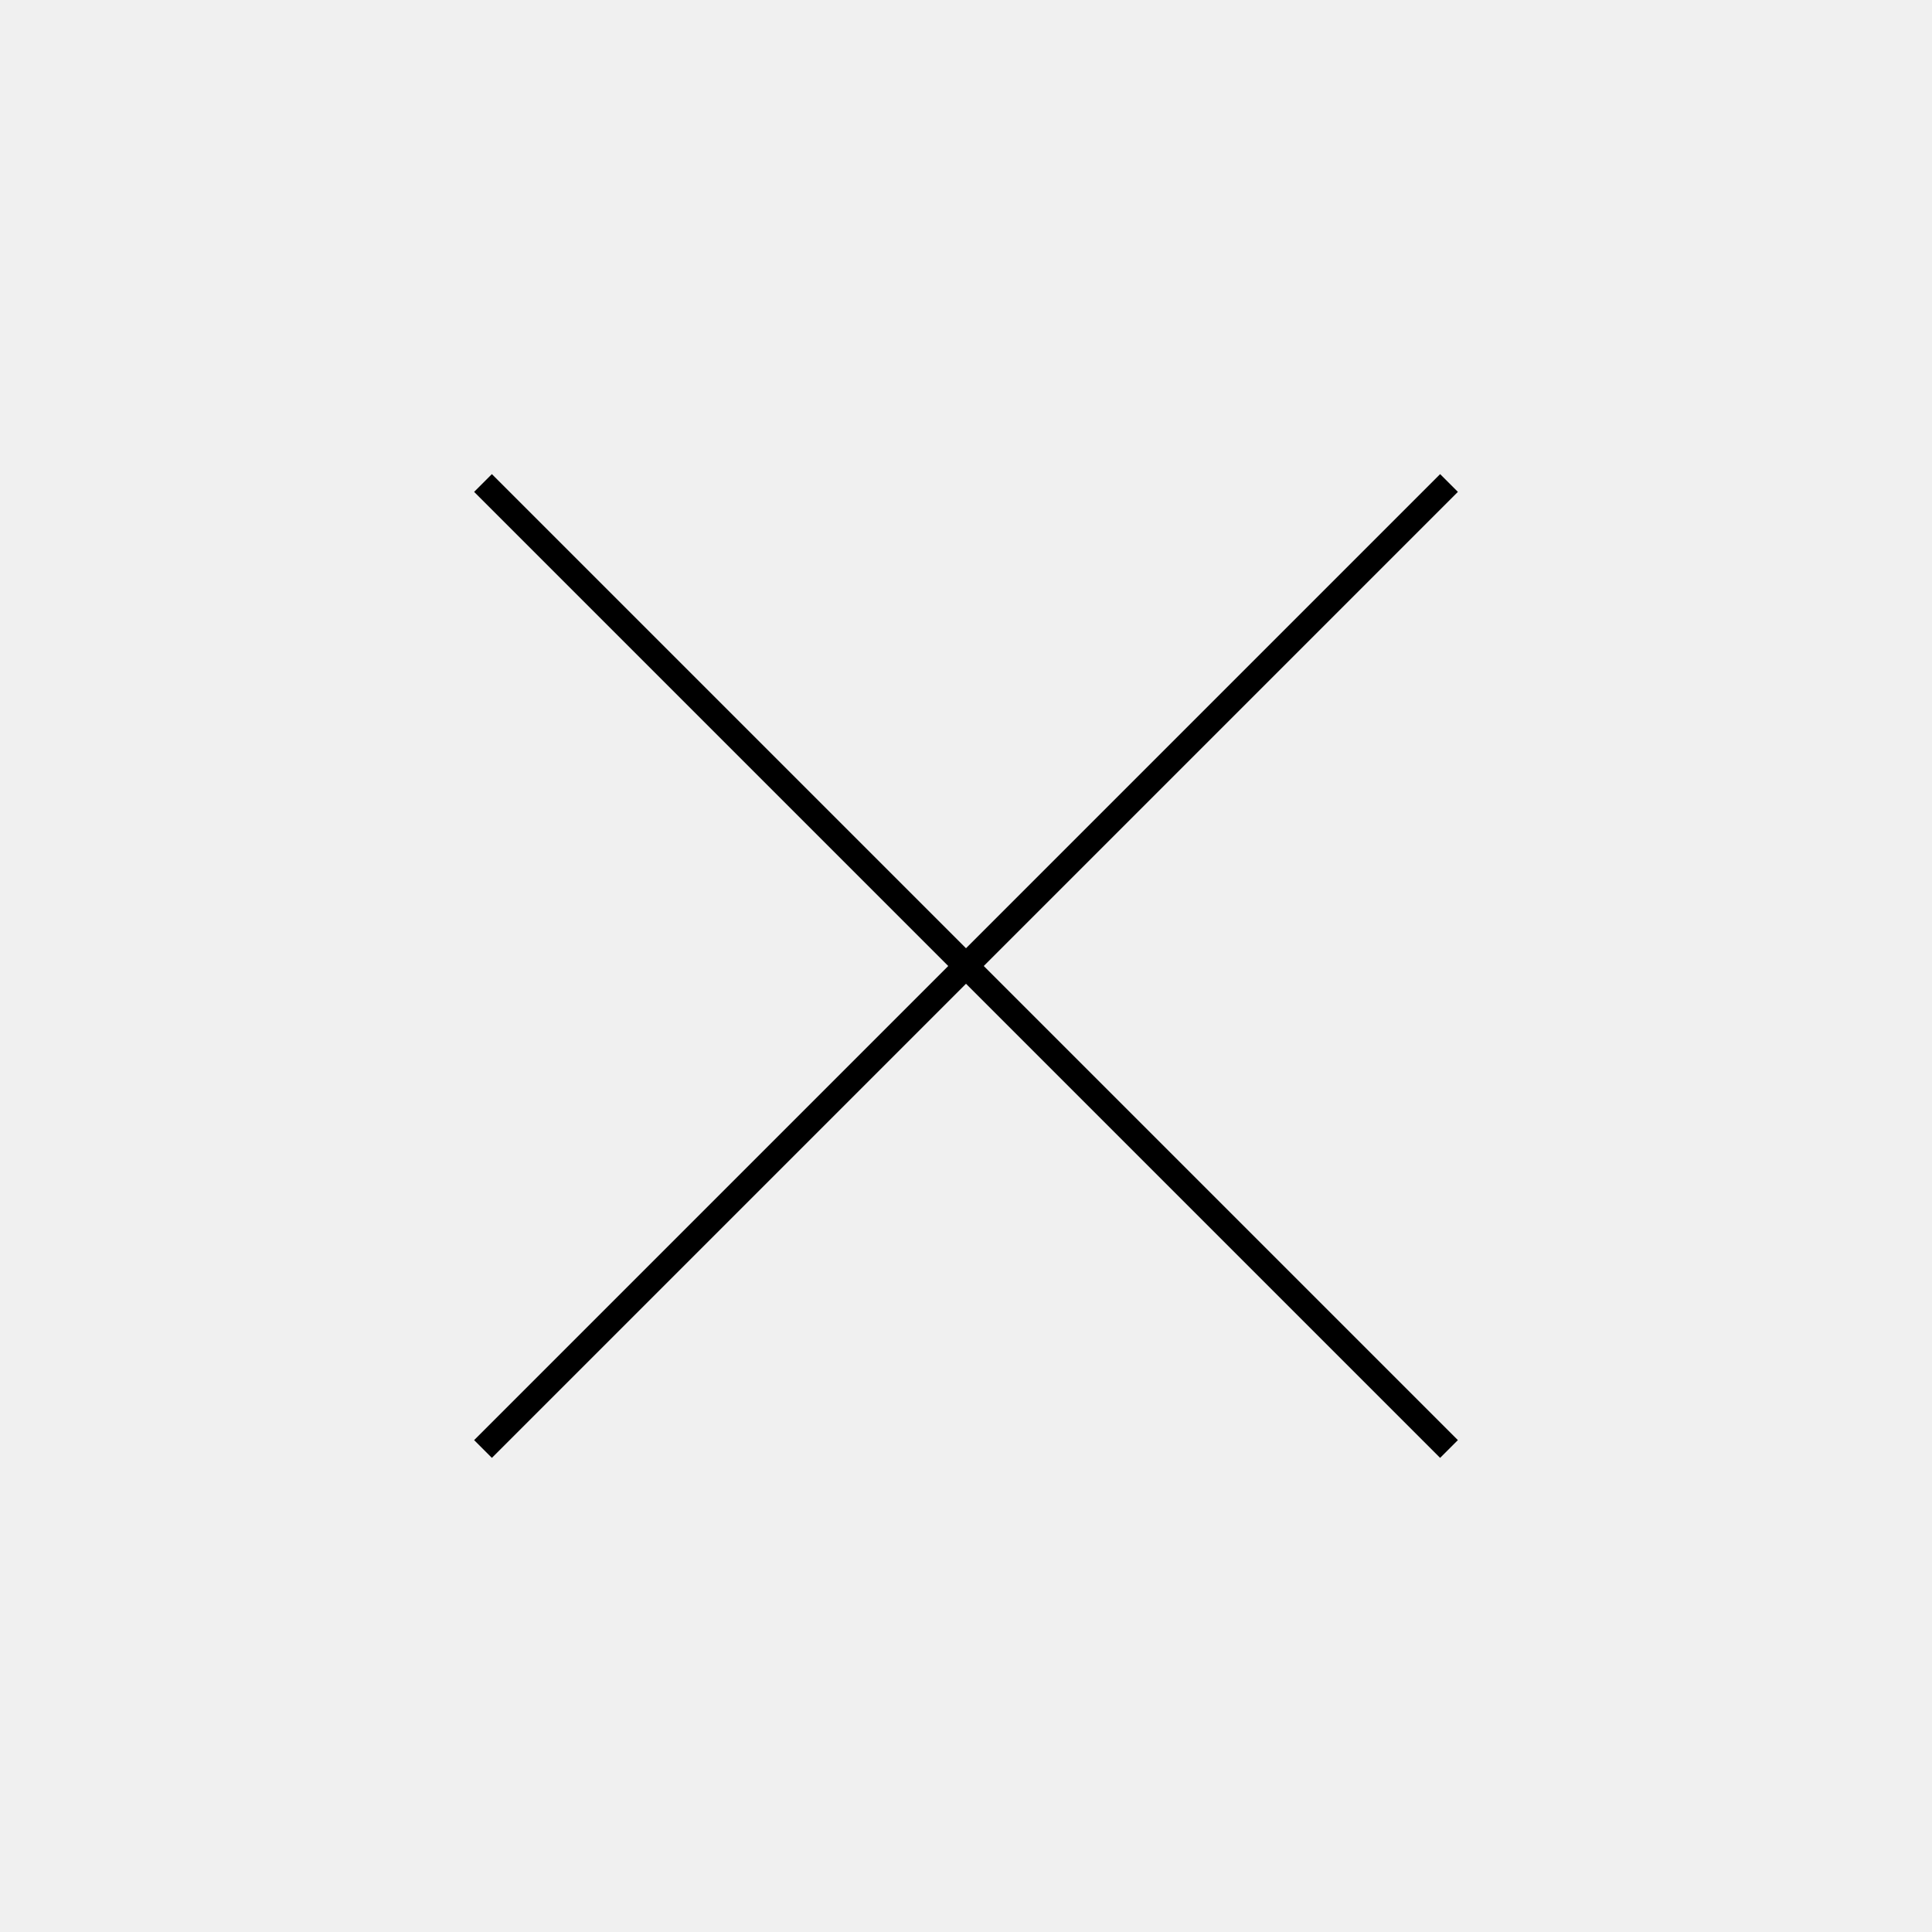
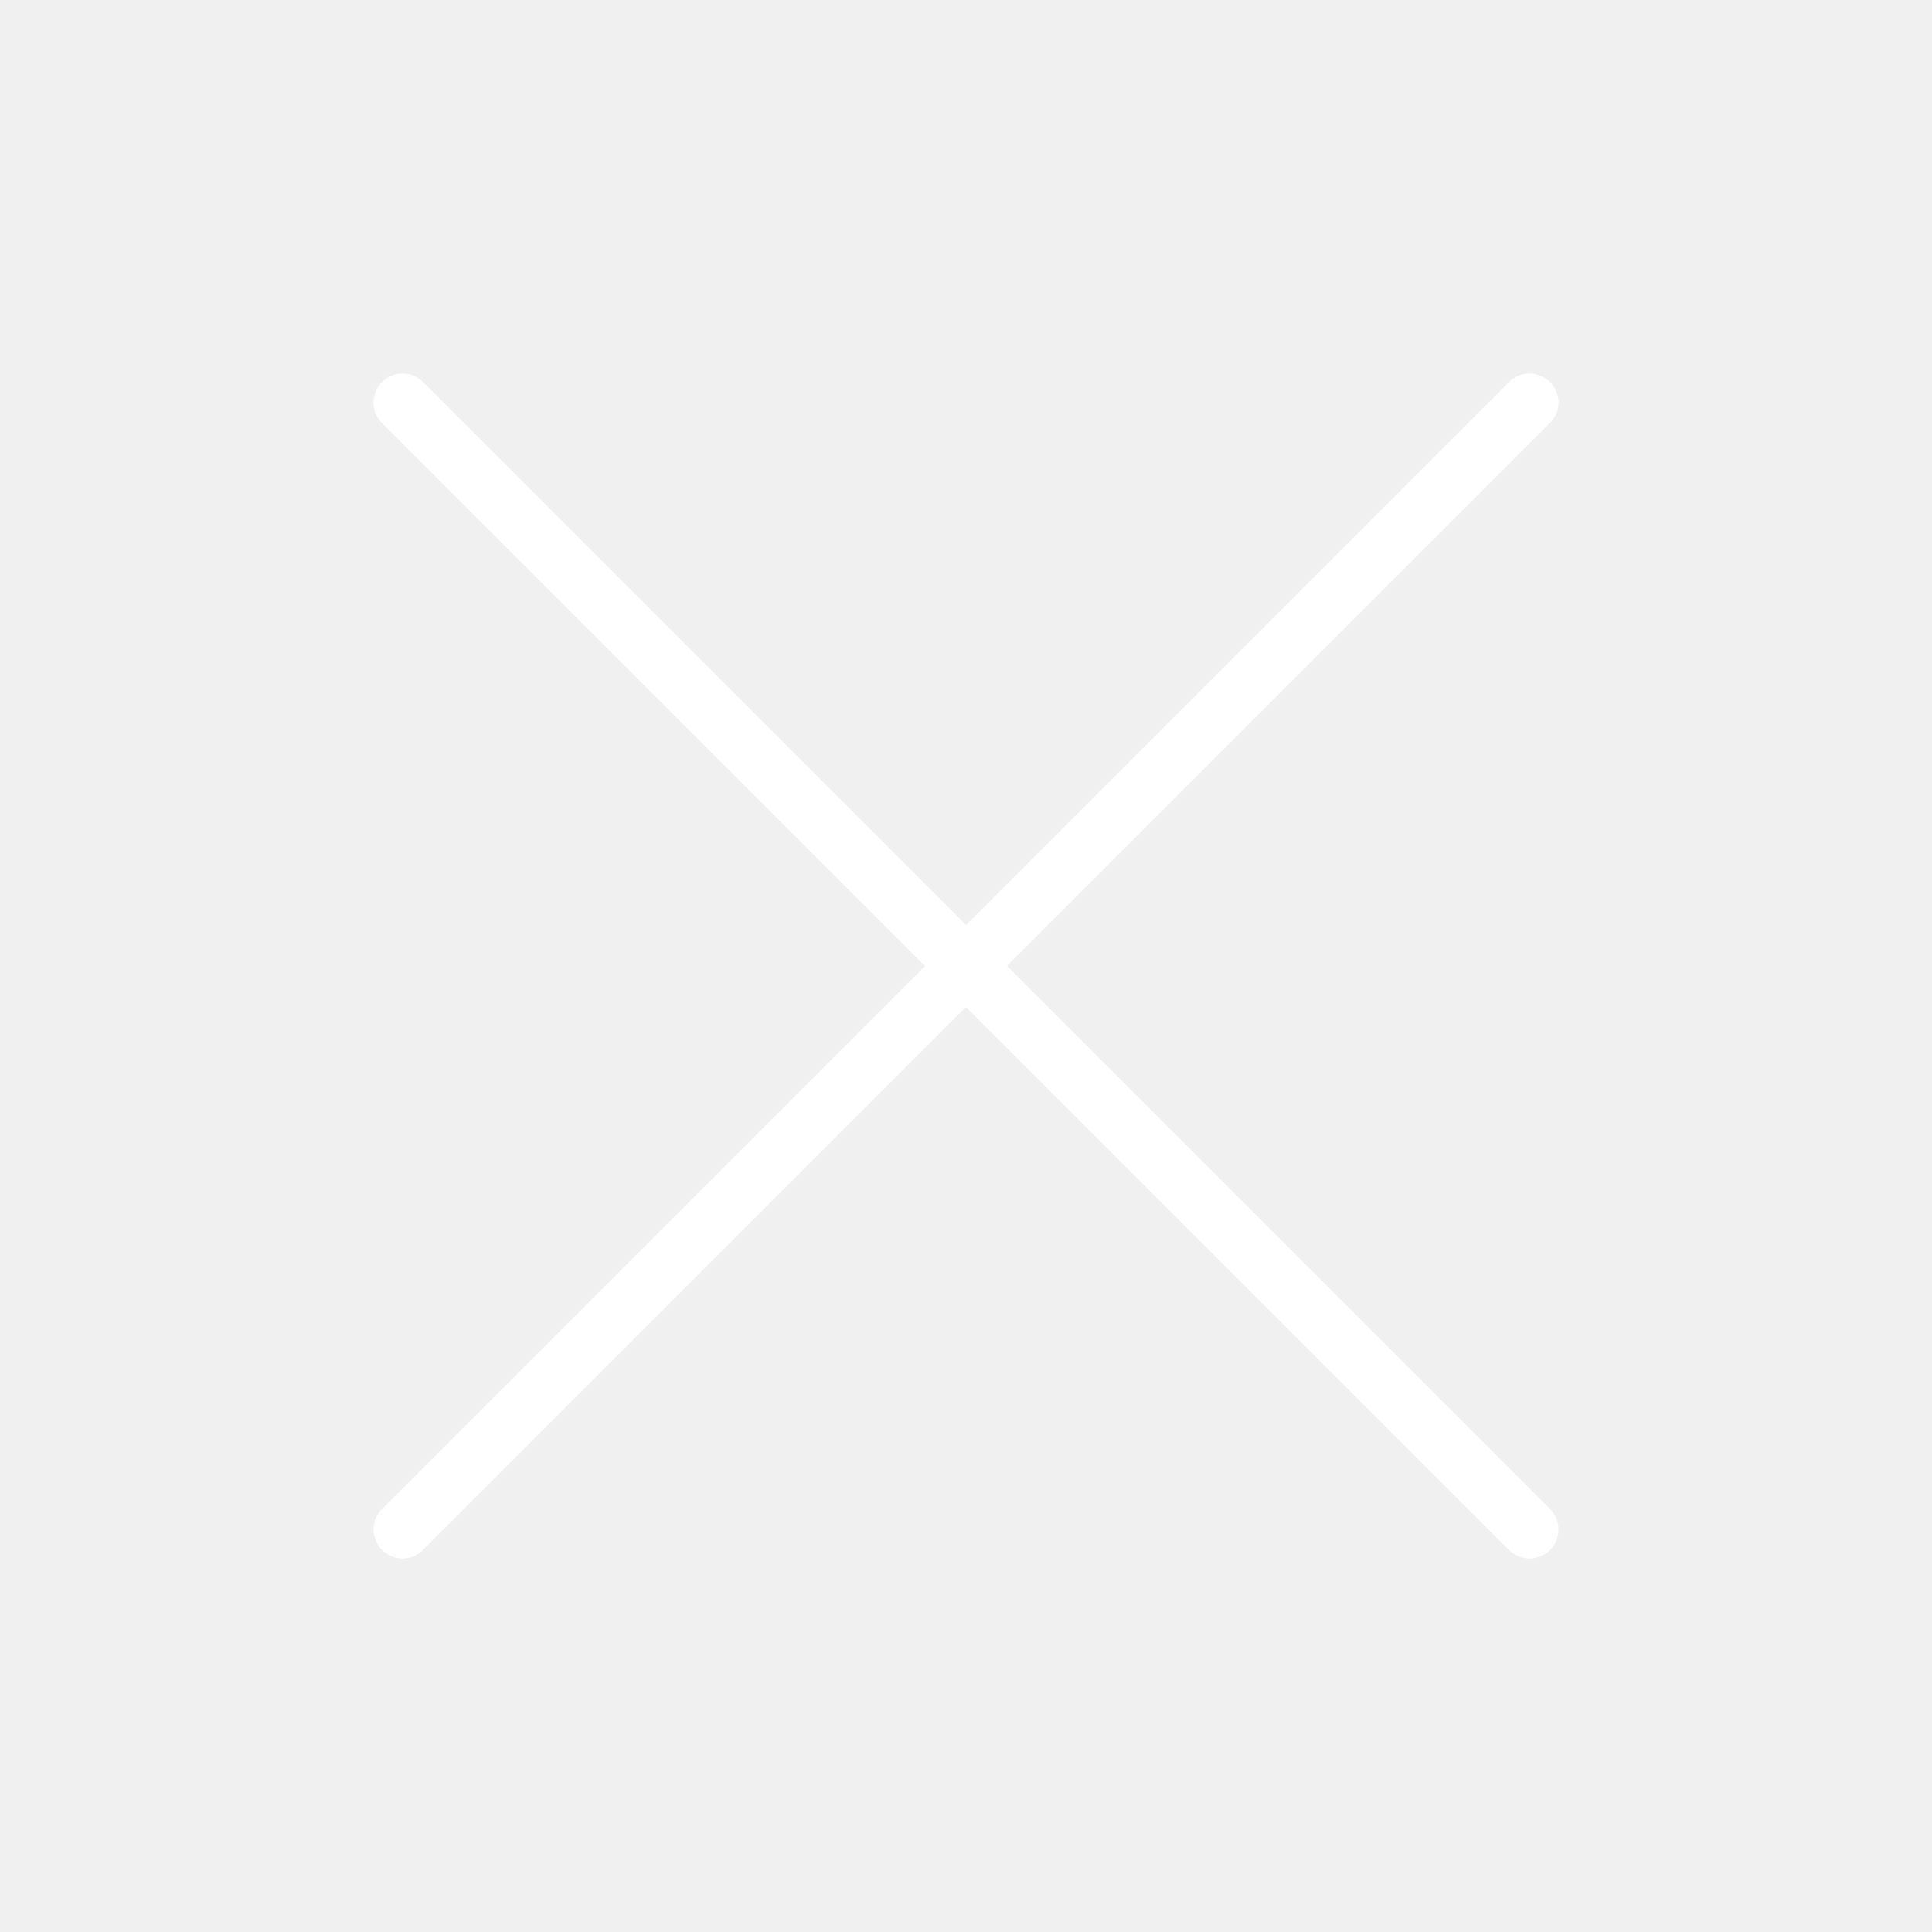
- <svg xmlns="http://www.w3.org/2000/svg" class="icon-close" width="800px" height="800px" viewBox="0 0 64.00 64.00" fill="none" stroke="#000000" stroke-width="0.832">
+ <svg xmlns="http://www.w3.org/2000/svg" viewBox="0 0 24.00 24.00" fill="none" stroke="#ffffff">
  <g id="SVGRepo_bgCarrier" stroke-width="0" />
  <g id="SVGRepo_tracerCarrier" stroke-linecap="round" stroke-linejoin="round" />
  <g id="SVGRepo_iconCarrier">
-     <line x1="16" y1="16" x2="48" y2="48" />
-     <line x1="48" y1="16" x2="16" y2="48" />
+     <path d="M19 5L5 19M5 5L19 19" stroke="#ffffff" stroke-width="0.72" stroke-linecap="round" stroke-linejoin="round" />
  </g>
</svg>
